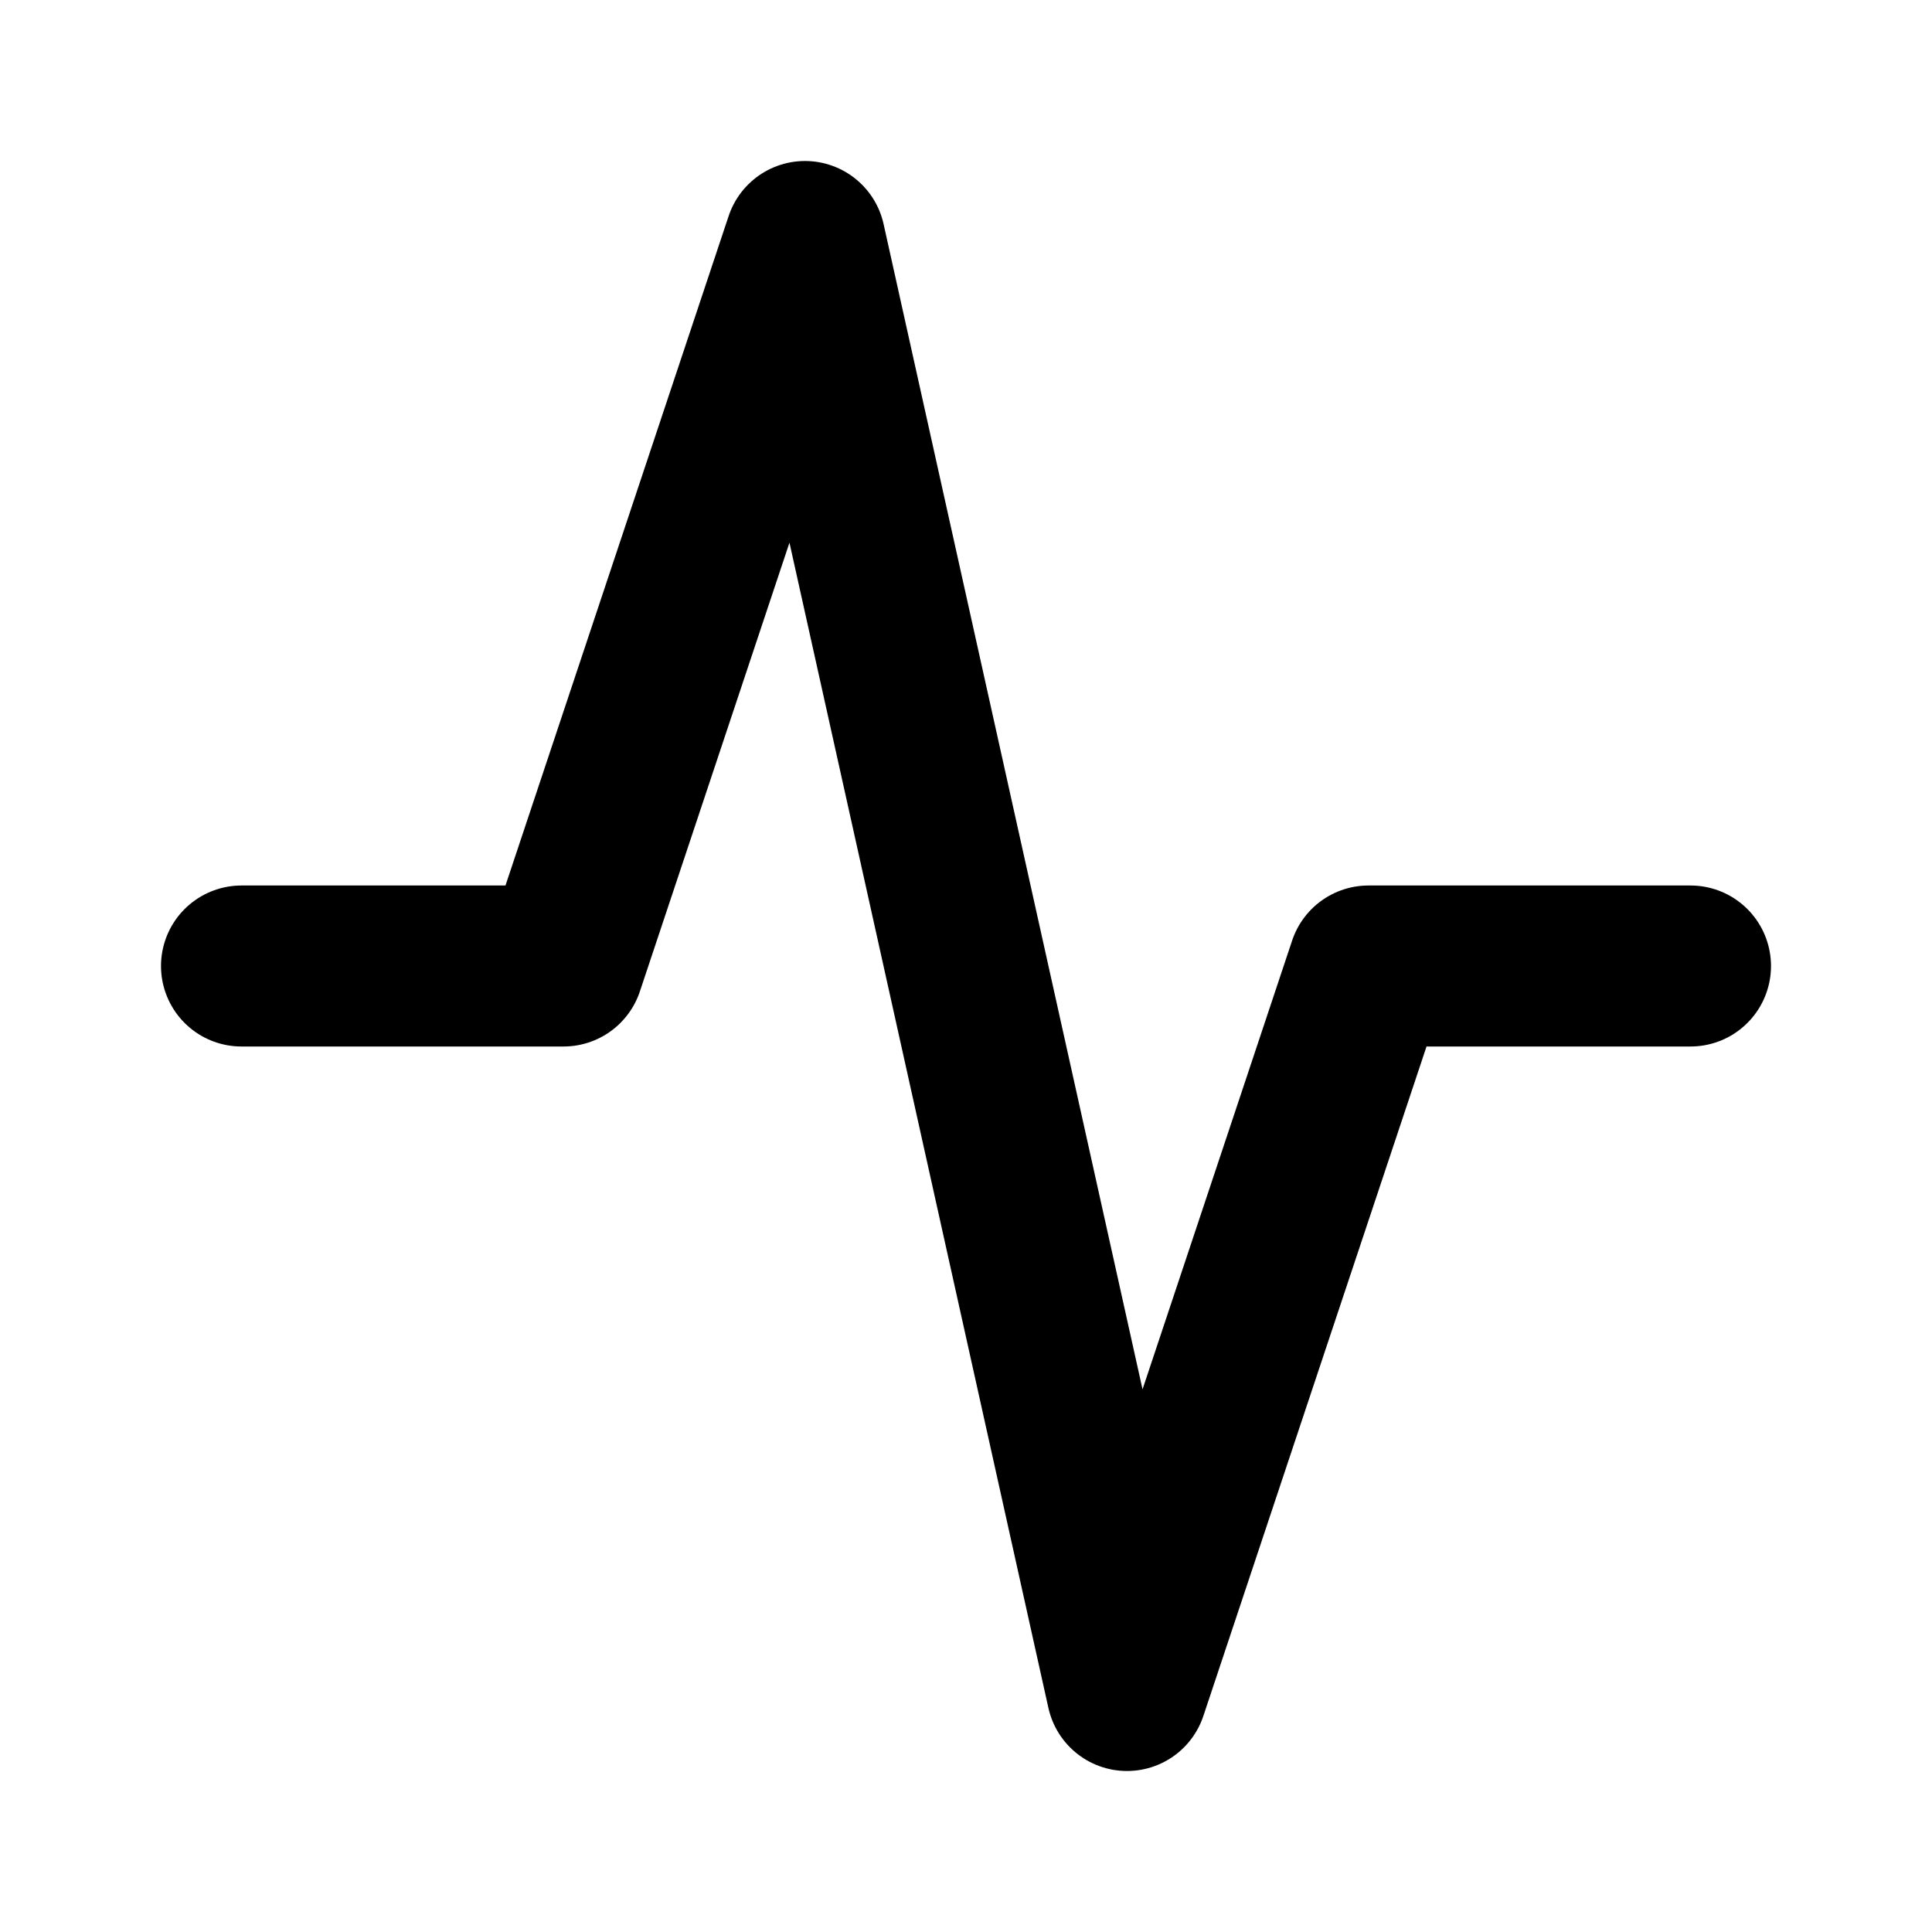
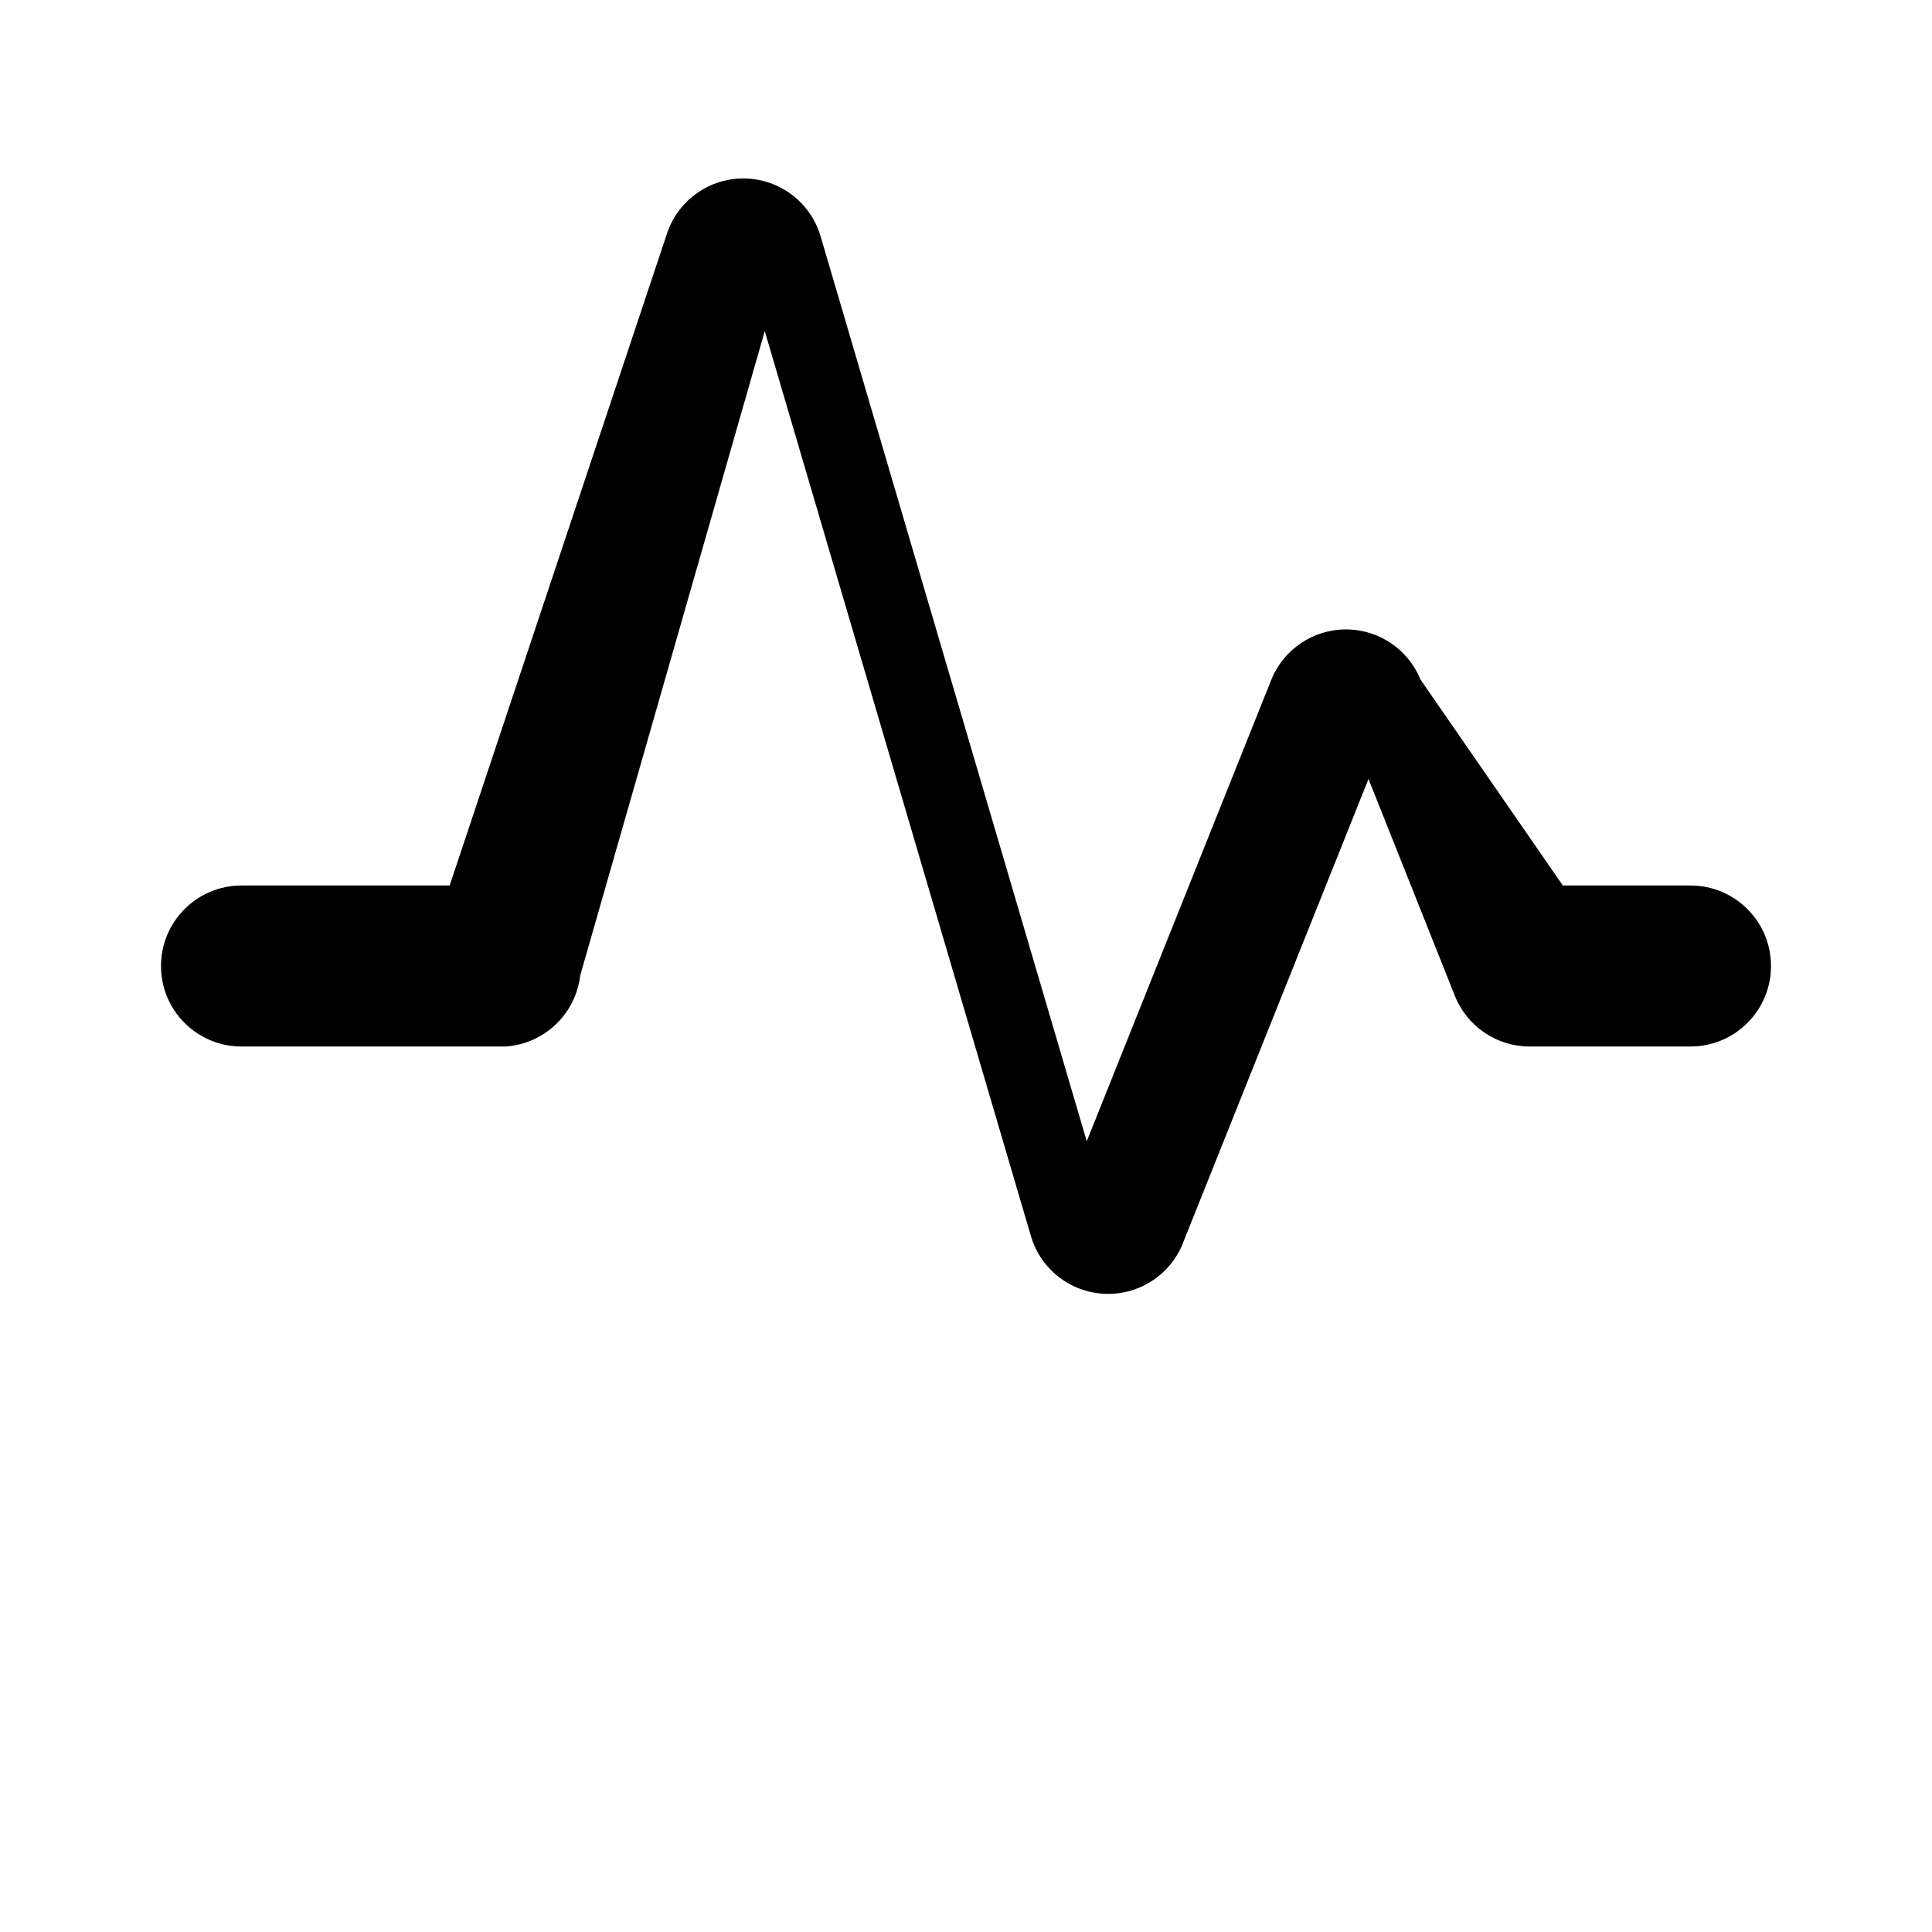
- <svg xmlns="http://www.w3.org/2000/svg" width="24" height="24" viewBox="0 0 24 24" fill="none">
-   <path d="M3 12h4l3-9 4 18 3-9h4" stroke="currentColor" stroke-width="2" stroke-linecap="round" stroke-linejoin="round" />
+ <svg xmlns="http://www.w3.org/2000/svg" width="24" height="24" viewBox="0 0 24 24">
+   <path fill="currentColor" d="M2 12a1 1 0 0 1 1-1h2.586l2.707-8.121a1 1 0 0 1 1.897.044L13.5 14.177l2.293-5.734a1 1 0 0 1 1.853-.001L19.414 11H21a1 1 0 1 1 0 2h-2a1 1 0 0 1-.927-.629L17 9.677l-2.293 5.734a1 1 0 0 1-1.897-.044L9.5 4.113 7.207 12.12A1 1 0 0 1 6.28 13H3a1 1 0 0 1-1-1z" />
</svg>
